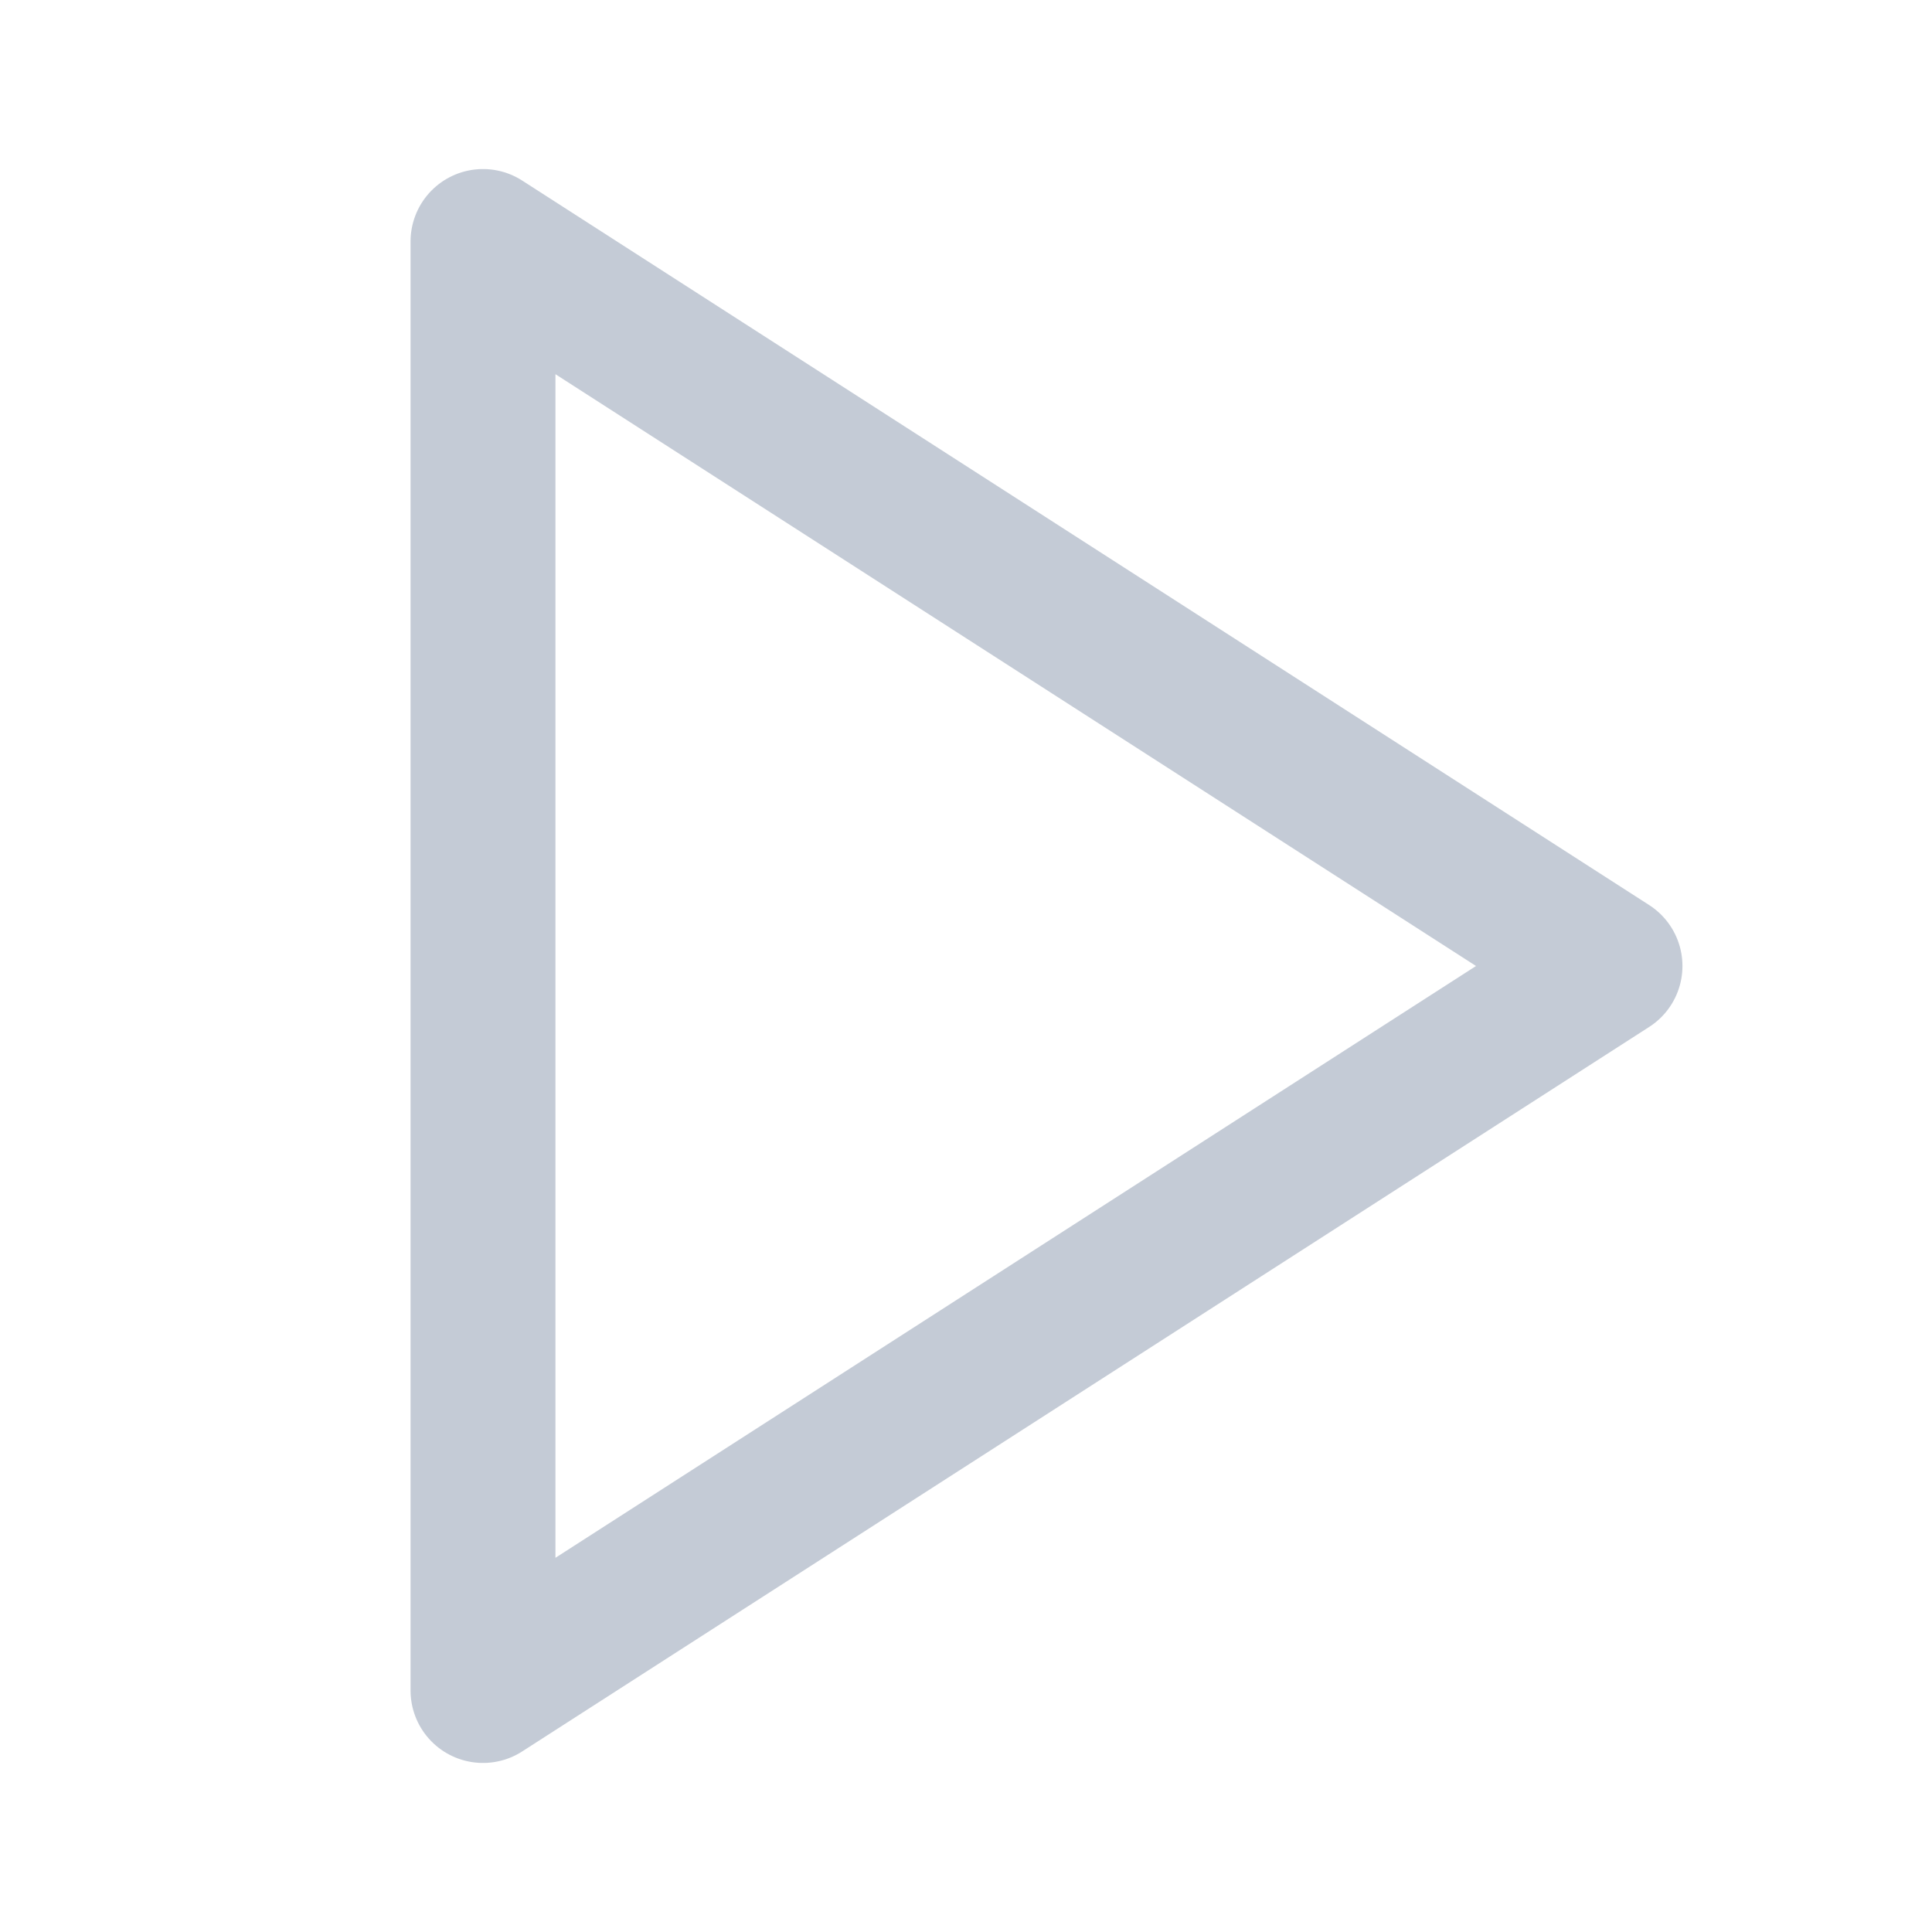
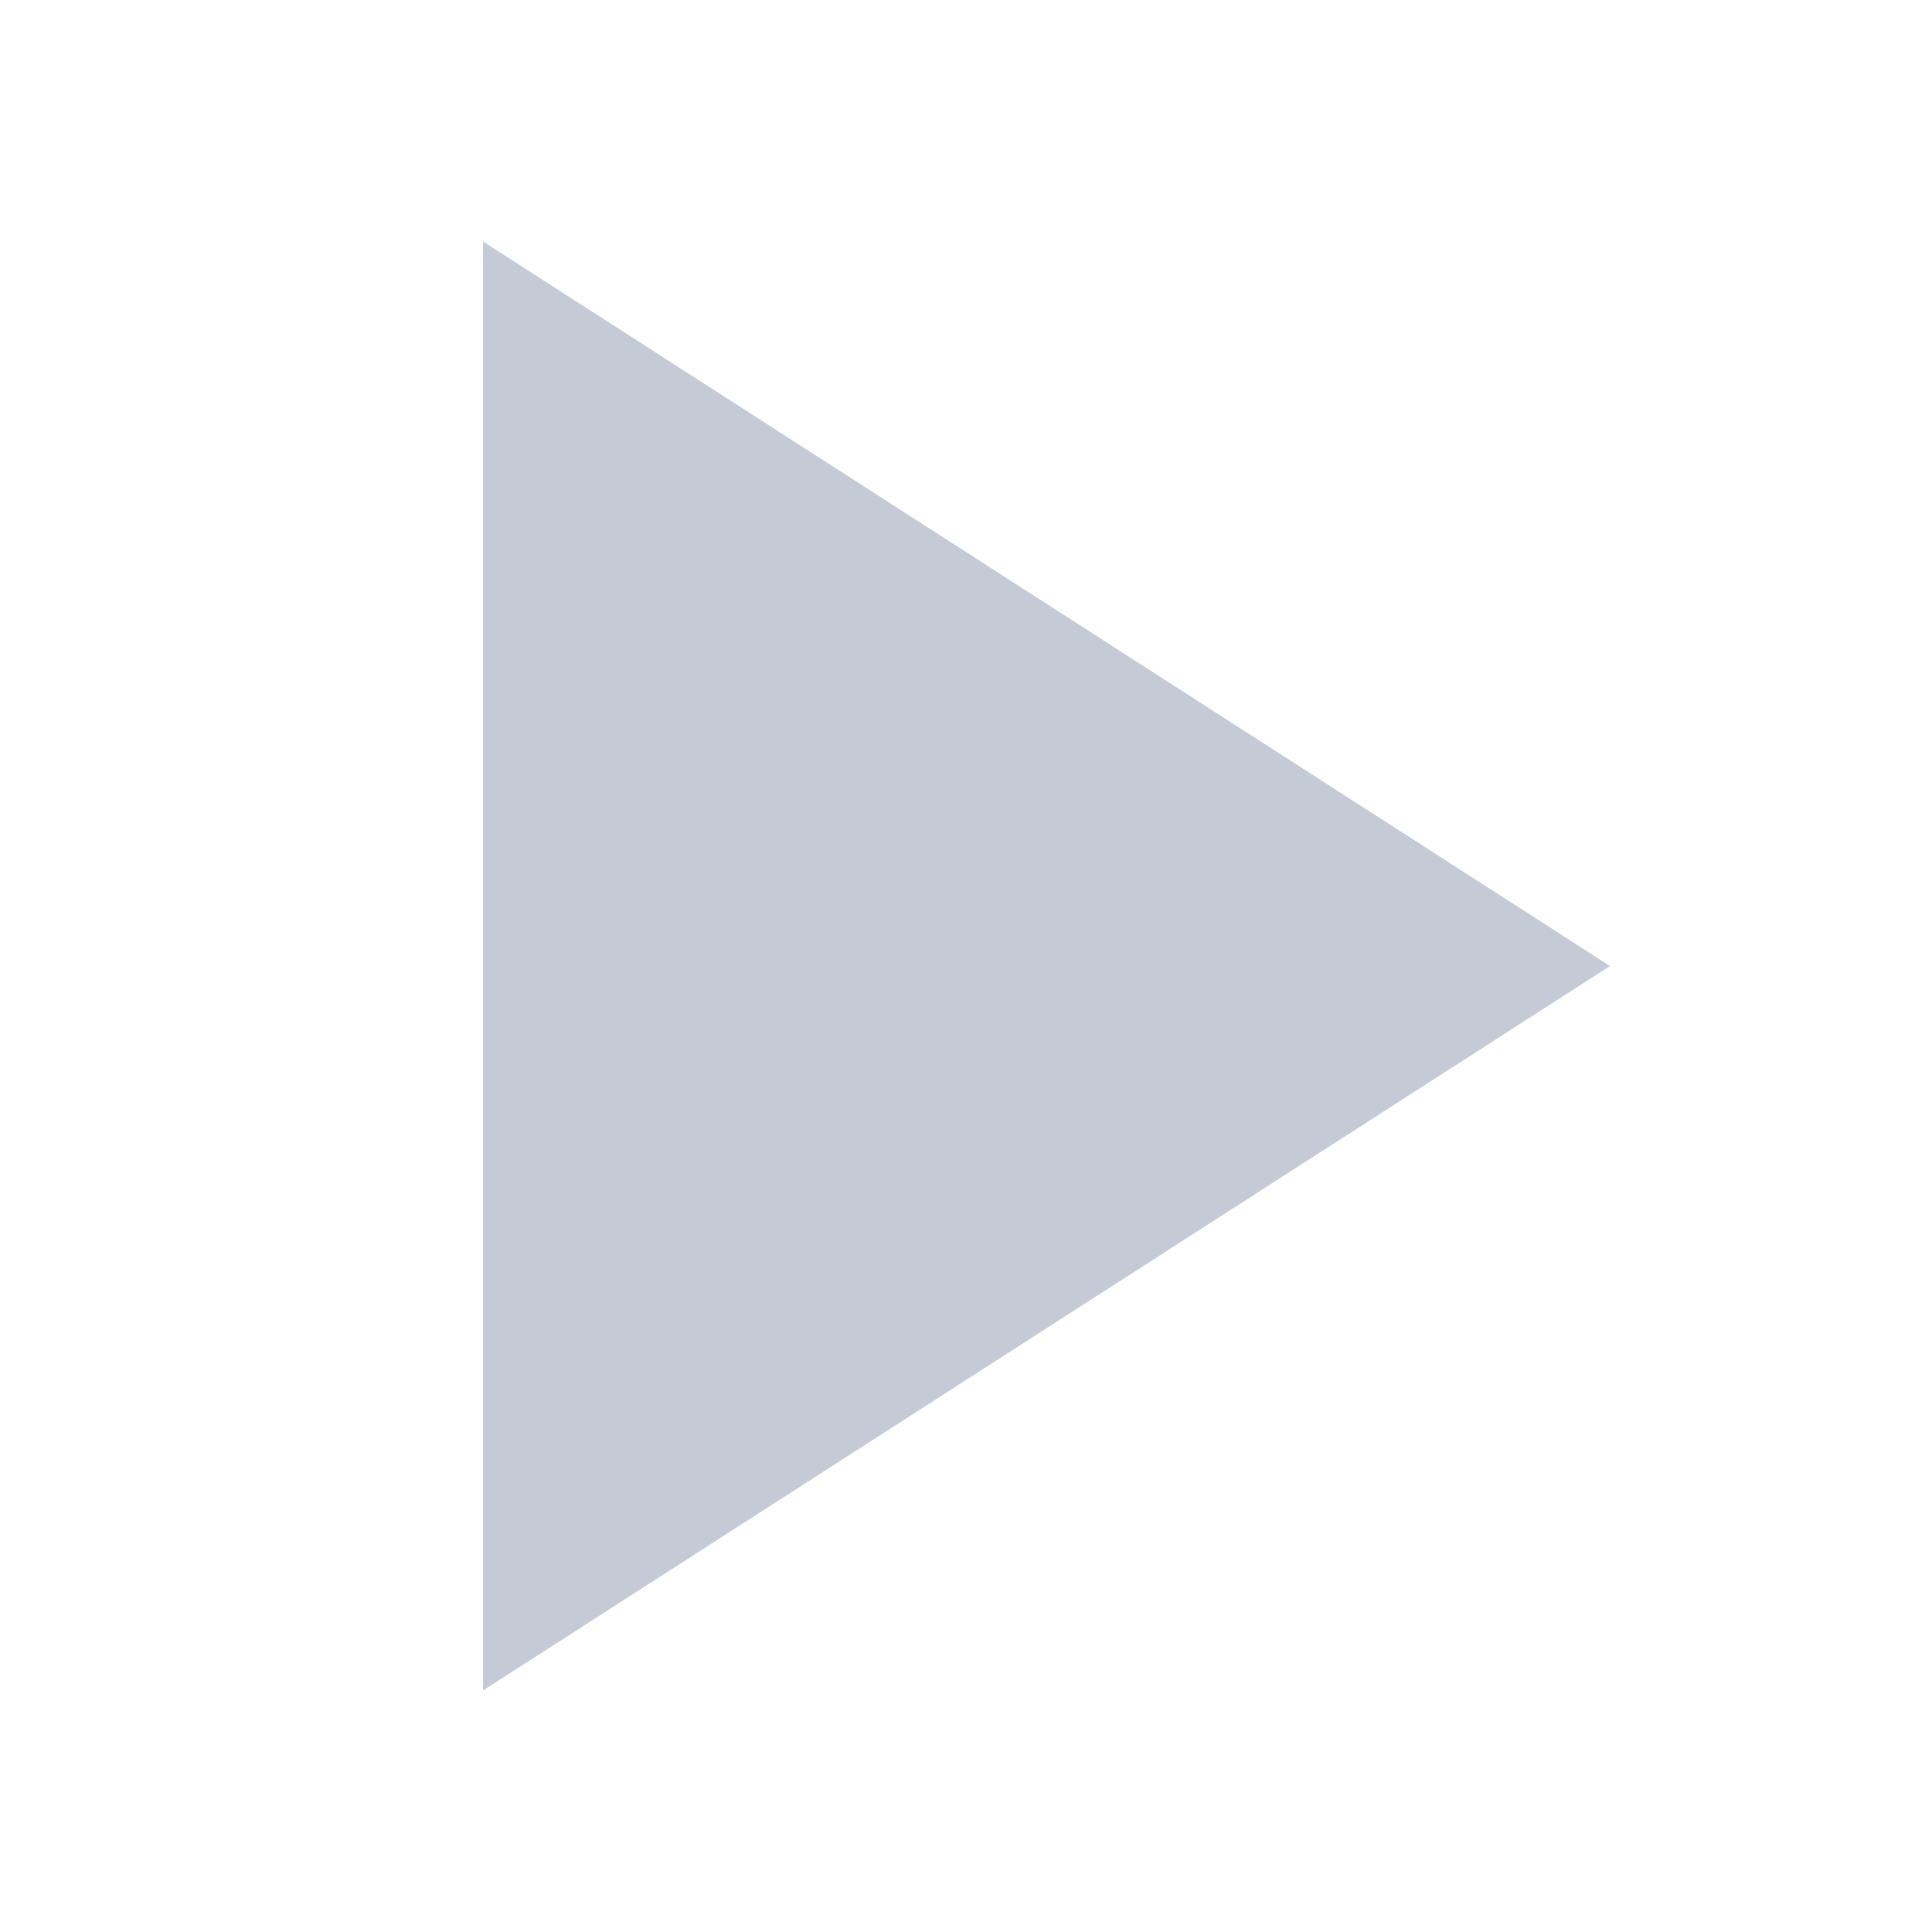
- <svg xmlns="http://www.w3.org/2000/svg" class="lucide lucide-play" width="20" height="20" viewBox="0 0 24 24" fill="none" stroke="#C4CBD6" stroke-width="1.8" stroke-linecap="round" stroke-linejoin="round">
+ <svg xmlns="http://www.w3.org/2000/svg" class="lucide lucide-play" width="20" height="20" viewBox="0 0 24 24" fill="#C4CBD6" stroke="none" stroke-width="1.8" stroke-linecap="round" stroke-linejoin="round">
  <polygon points="6 3 20 12 6 21 6 3" />
</svg>
